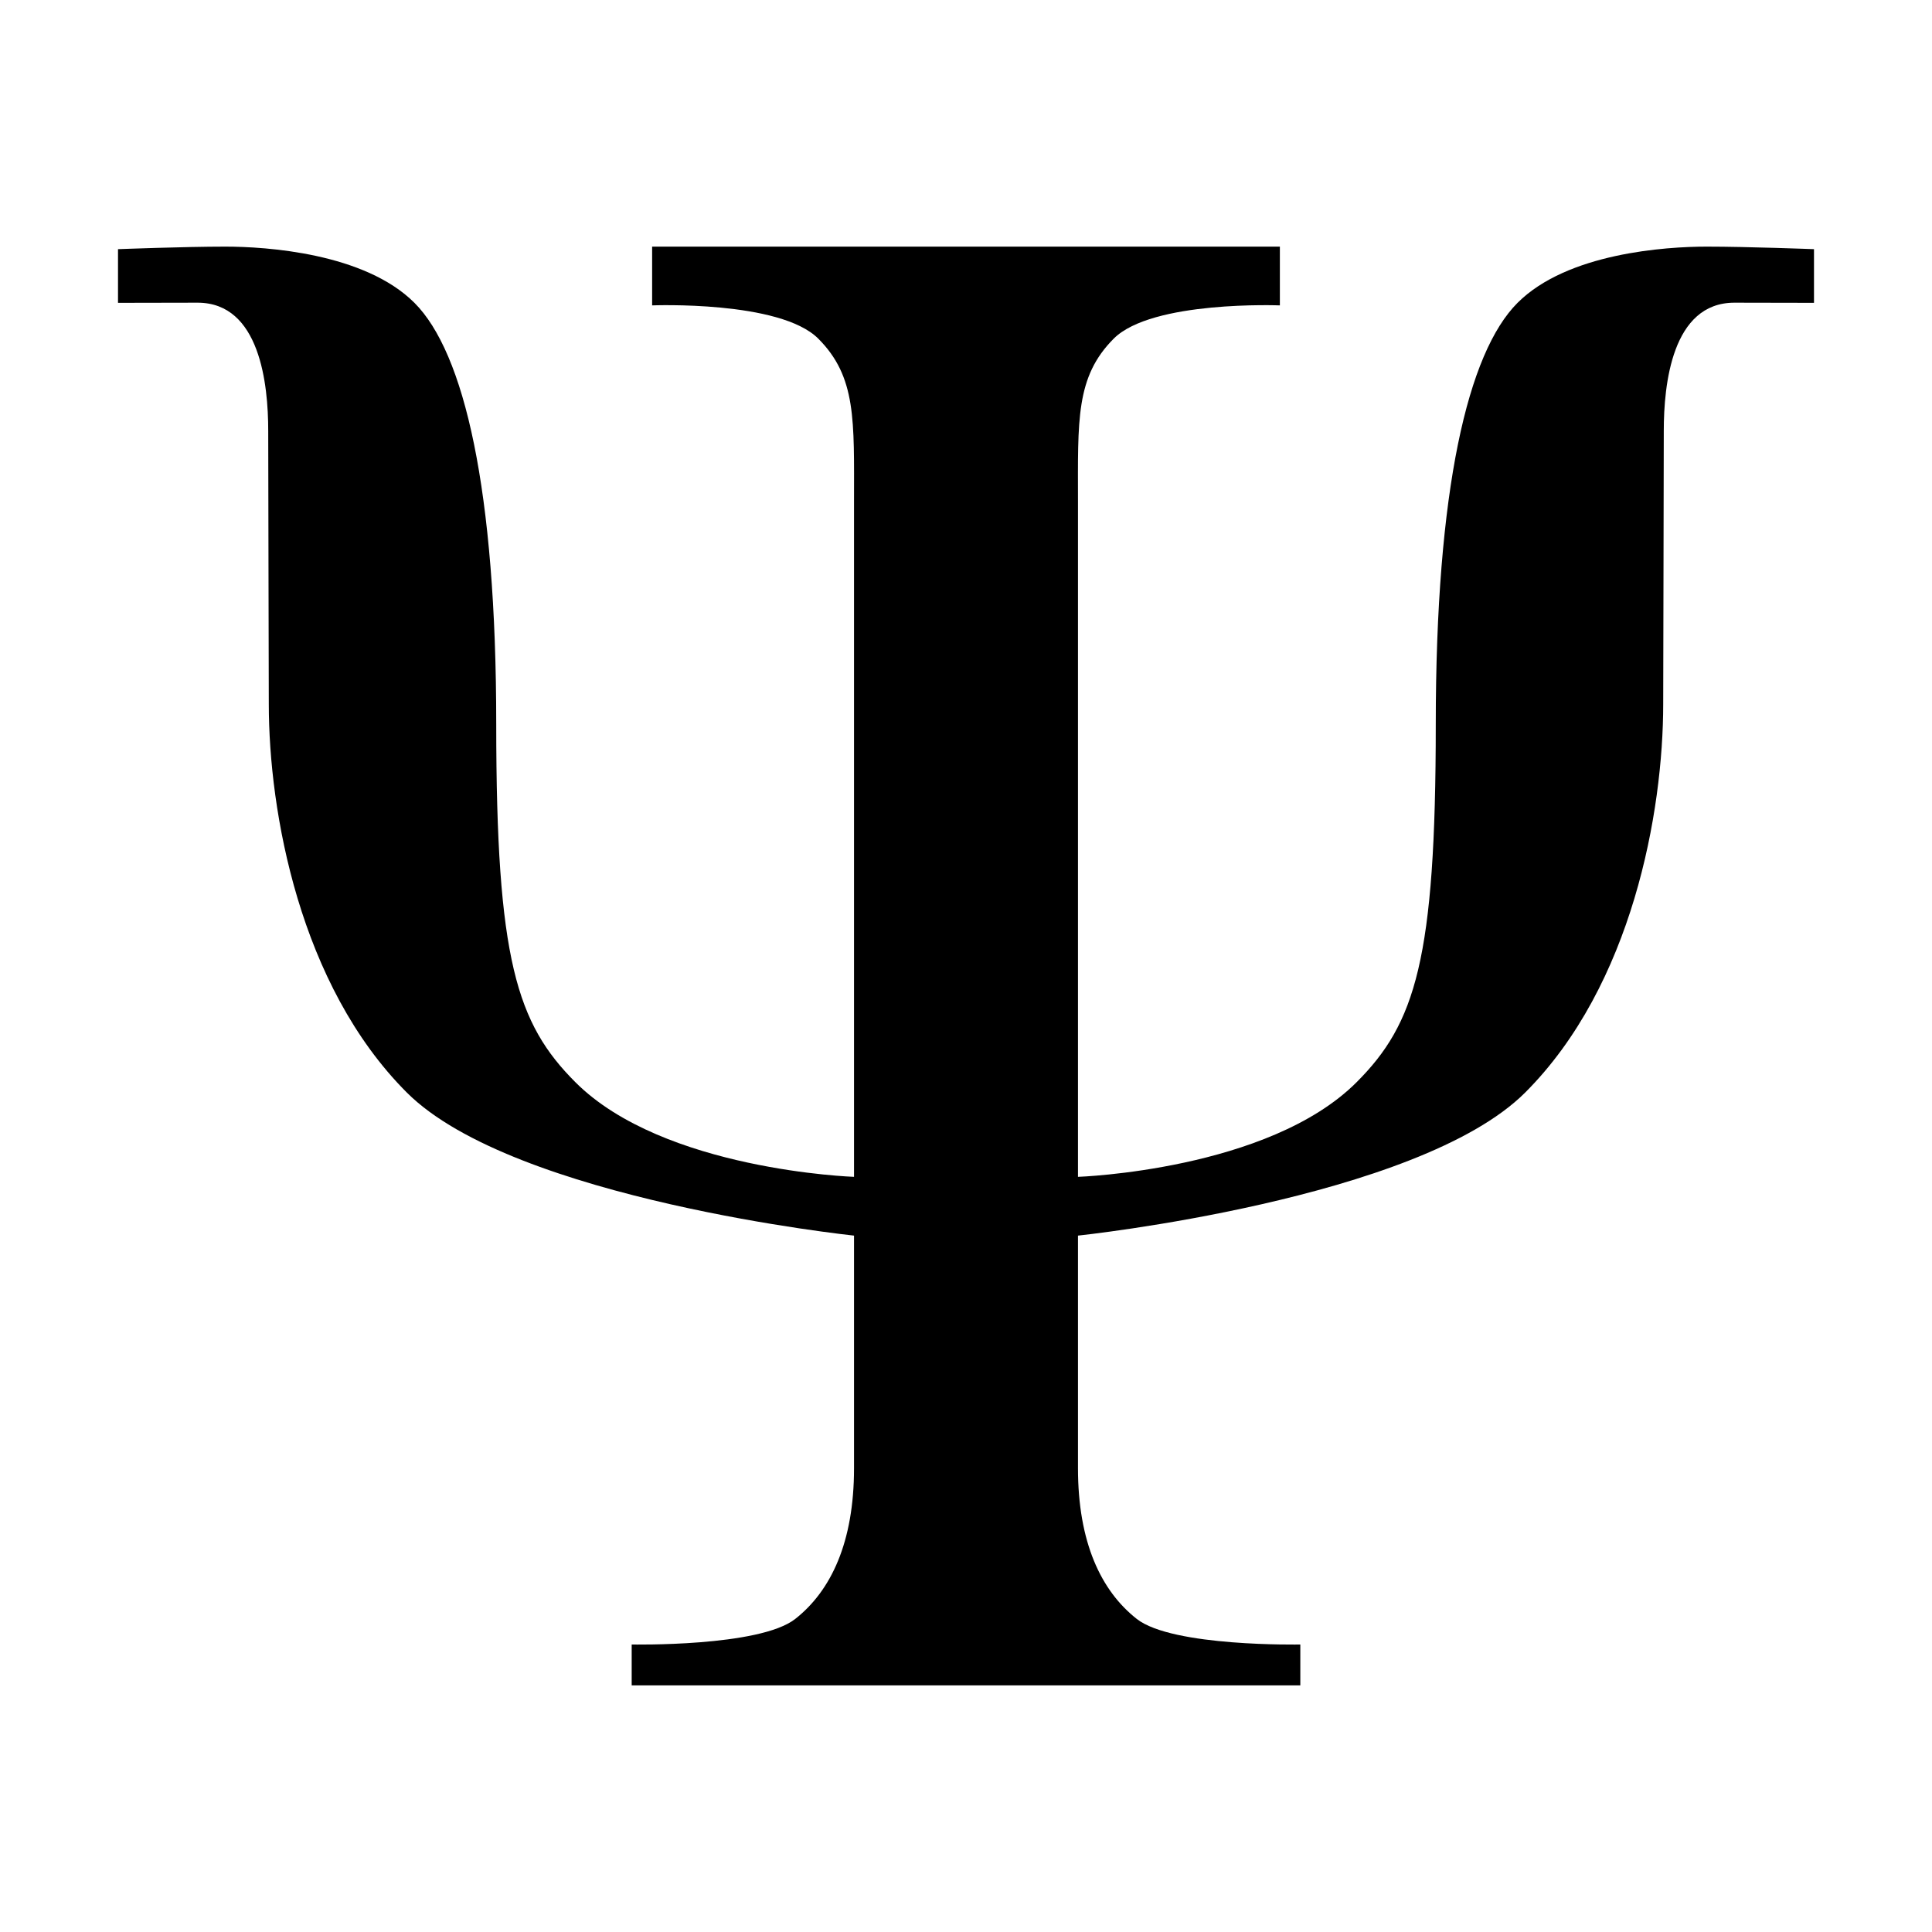
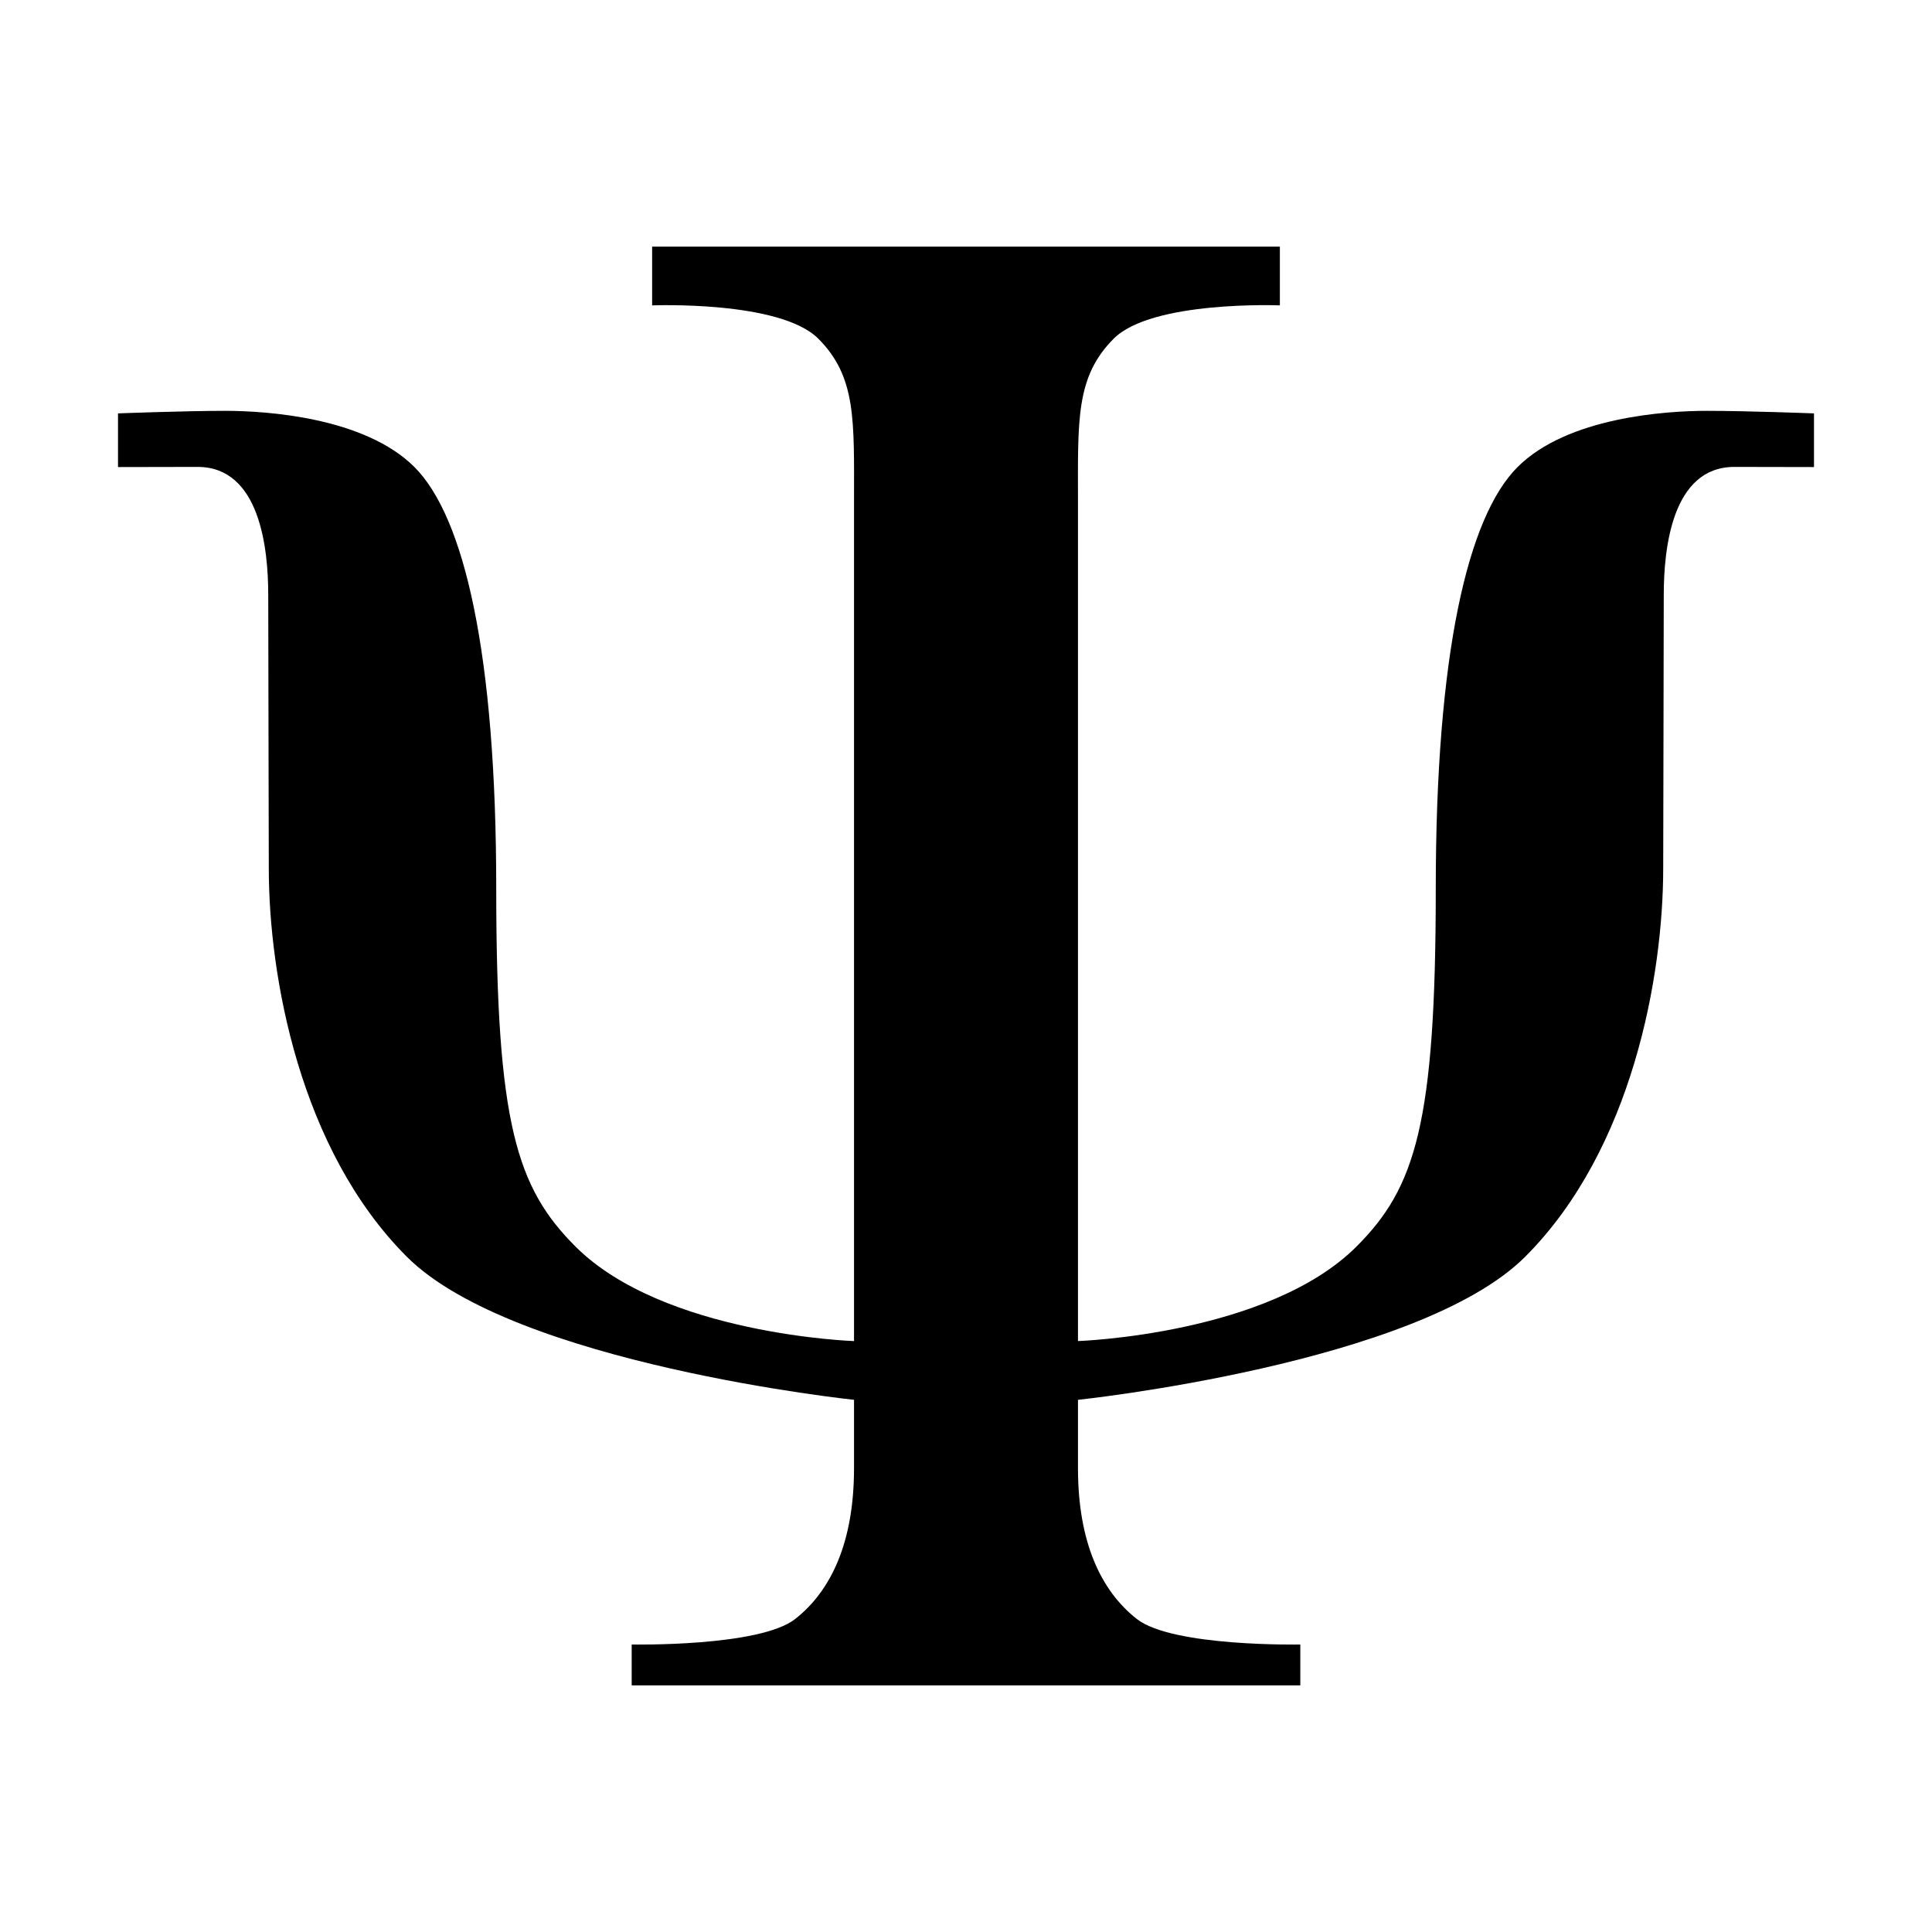
<svg xmlns="http://www.w3.org/2000/svg" id="svg2" width="100" height="100" version="1.0">
  <defs id="defs5" />
-   <path id="path1873" style="fill:black;fill-opacity:1;fill-rule:evenodd;stroke:none;stroke-width:1px;stroke-linecap:butt;stroke-linejoin:miter;stroke-opacity:1" d="M 67.304,87.235 L 67.304,85.119 C 67.304,85.119 60.691,85.251 58.839,83.796 C 56.987,82.341 55.796,79.828 55.796,75.992 C 55.796,72.156 55.796,63.955 55.796,63.955 C 55.796,63.955 73.389,62.103 78.945,56.548 C 84.5,50.992 86.087,41.997 86.087,36.442 C 86.087,33.664 86.117,26.198 86.117,22.295 C 86.117,19.911 86.538,15.667 89.773,15.667 C 91.382,15.667 93.892,15.675 93.892,15.675 L 93.892,12.897 C 93.892,12.897 90.453,12.765 88.336,12.765 C 86.22,12.765 81.127,13.095 78.548,15.675 C 75.968,18.254 74.315,25.331 74.315,37.5 C 74.315,49.669 73.257,52.976 70.214,56.019 C 65.65,60.582 55.796,60.913 55.796,60.913 C 55.796,60.913 55.796,30.225 55.796,25.992 C 55.796,21.759 55.664,19.511 57.648,17.526 C 59.632,15.542 66.246,15.807 66.246,15.807 L 66.246,12.765 L 33.754,12.765 L 33.754,15.807 C 33.754,15.807 40.368,15.542 42.352,17.526 C 44.336,19.511 44.204,21.759 44.204,25.992 C 44.204,30.225 44.204,60.913 44.204,60.913 C 44.204,60.913 34.35,60.582 29.786,56.019 C 26.743,52.976 25.685,49.669 25.685,37.5 C 25.685,25.331 24.032,18.254 21.452,15.675 C 18.873,13.095 13.78,12.765 11.664,12.765 C 9.547,12.765 6.108,12.897 6.108,12.897 L 6.108,15.675 C 6.108,15.675 8.618,15.667 10.227,15.667 C 13.462,15.667 13.883,19.911 13.883,22.295 C 13.883,26.198 13.913,33.664 13.913,36.442 C 13.913,41.997 15.5,50.992 21.055,56.548 C 26.611,62.103 44.204,63.955 44.204,63.955 C 44.204,63.955 44.204,72.156 44.204,75.992 C 44.204,79.828 43.013,82.341 41.161,83.796 C 39.309,85.251 32.696,85.119 32.696,85.119 L 32.696,87.235" />
+   <path id="path1873" style="fill:#000000;fill-opacity:1;fill-rule:evenodd;stroke:none;stroke-width:1px;stroke-linecap:butt;stroke-linejoin:miter;stroke-opacity:1" d="m 67.304,87.235 v -2.116 c 0,0 -6.614,0.132 -8.466,-1.323 C 56.987,82.341 55.796,79.828 55.796,75.992 v -3.537 c 0,0 17.593,-1.852 23.148,-7.407 5.556,-5.556 7.143,-14.55 7.143,-20.106 0,-2.778 0.029,-10.244 0.029,-14.147 0,-2.384 0.421,-6.628 3.657,-6.628 1.609,0 4.119,0.008 4.119,0.008 v -2.778 c 0,0 -3.439,-0.132 -5.556,-0.132 -2.116,0 -7.209,0.331 -9.788,2.91 C 75.968,26.754 74.315,33.831 74.315,46 c 0,12.169 -1.058,15.476 -4.101,18.519 -4.564,4.564 -14.418,4.894 -14.418,4.894 V 25.992 c 0,-4.233 -0.132,-6.481 1.852,-8.466 1.984,-1.984 8.598,-1.72 8.598,-1.72 V 12.765 H 33.754 v 3.042 c 0,0 6.614,-0.265 8.598,1.72 1.984,1.984 1.852,4.233 1.852,8.466 v 43.421 c 0,0 -9.854,-0.33 -14.418,-4.894 C 26.743,61.476 25.685,58.169 25.685,46 c 0,-12.169 -1.653,-19.246 -4.233,-21.825 -2.579,-2.579 -7.672,-2.91 -9.788,-2.91 -2.116,0 -5.556,0.132 -5.556,0.132 v 2.778 c 0,0 2.51,-0.008 4.119,-0.008 3.235,0 3.657,4.245 3.657,6.628 0,3.903 0.029,11.369 0.029,14.147 0,5.556 1.587,14.55 7.143,20.106 5.556,5.556 23.148,7.407 23.148,7.407 v 3.537 c 0,3.836 -1.19,6.349 -3.042,7.804 -1.852,1.455 -8.466,1.323 -8.466,1.323 v 2.116" />
  <circle id="anchor" cx="50" cy="50" r="0.001" fill="none" />
</svg>
